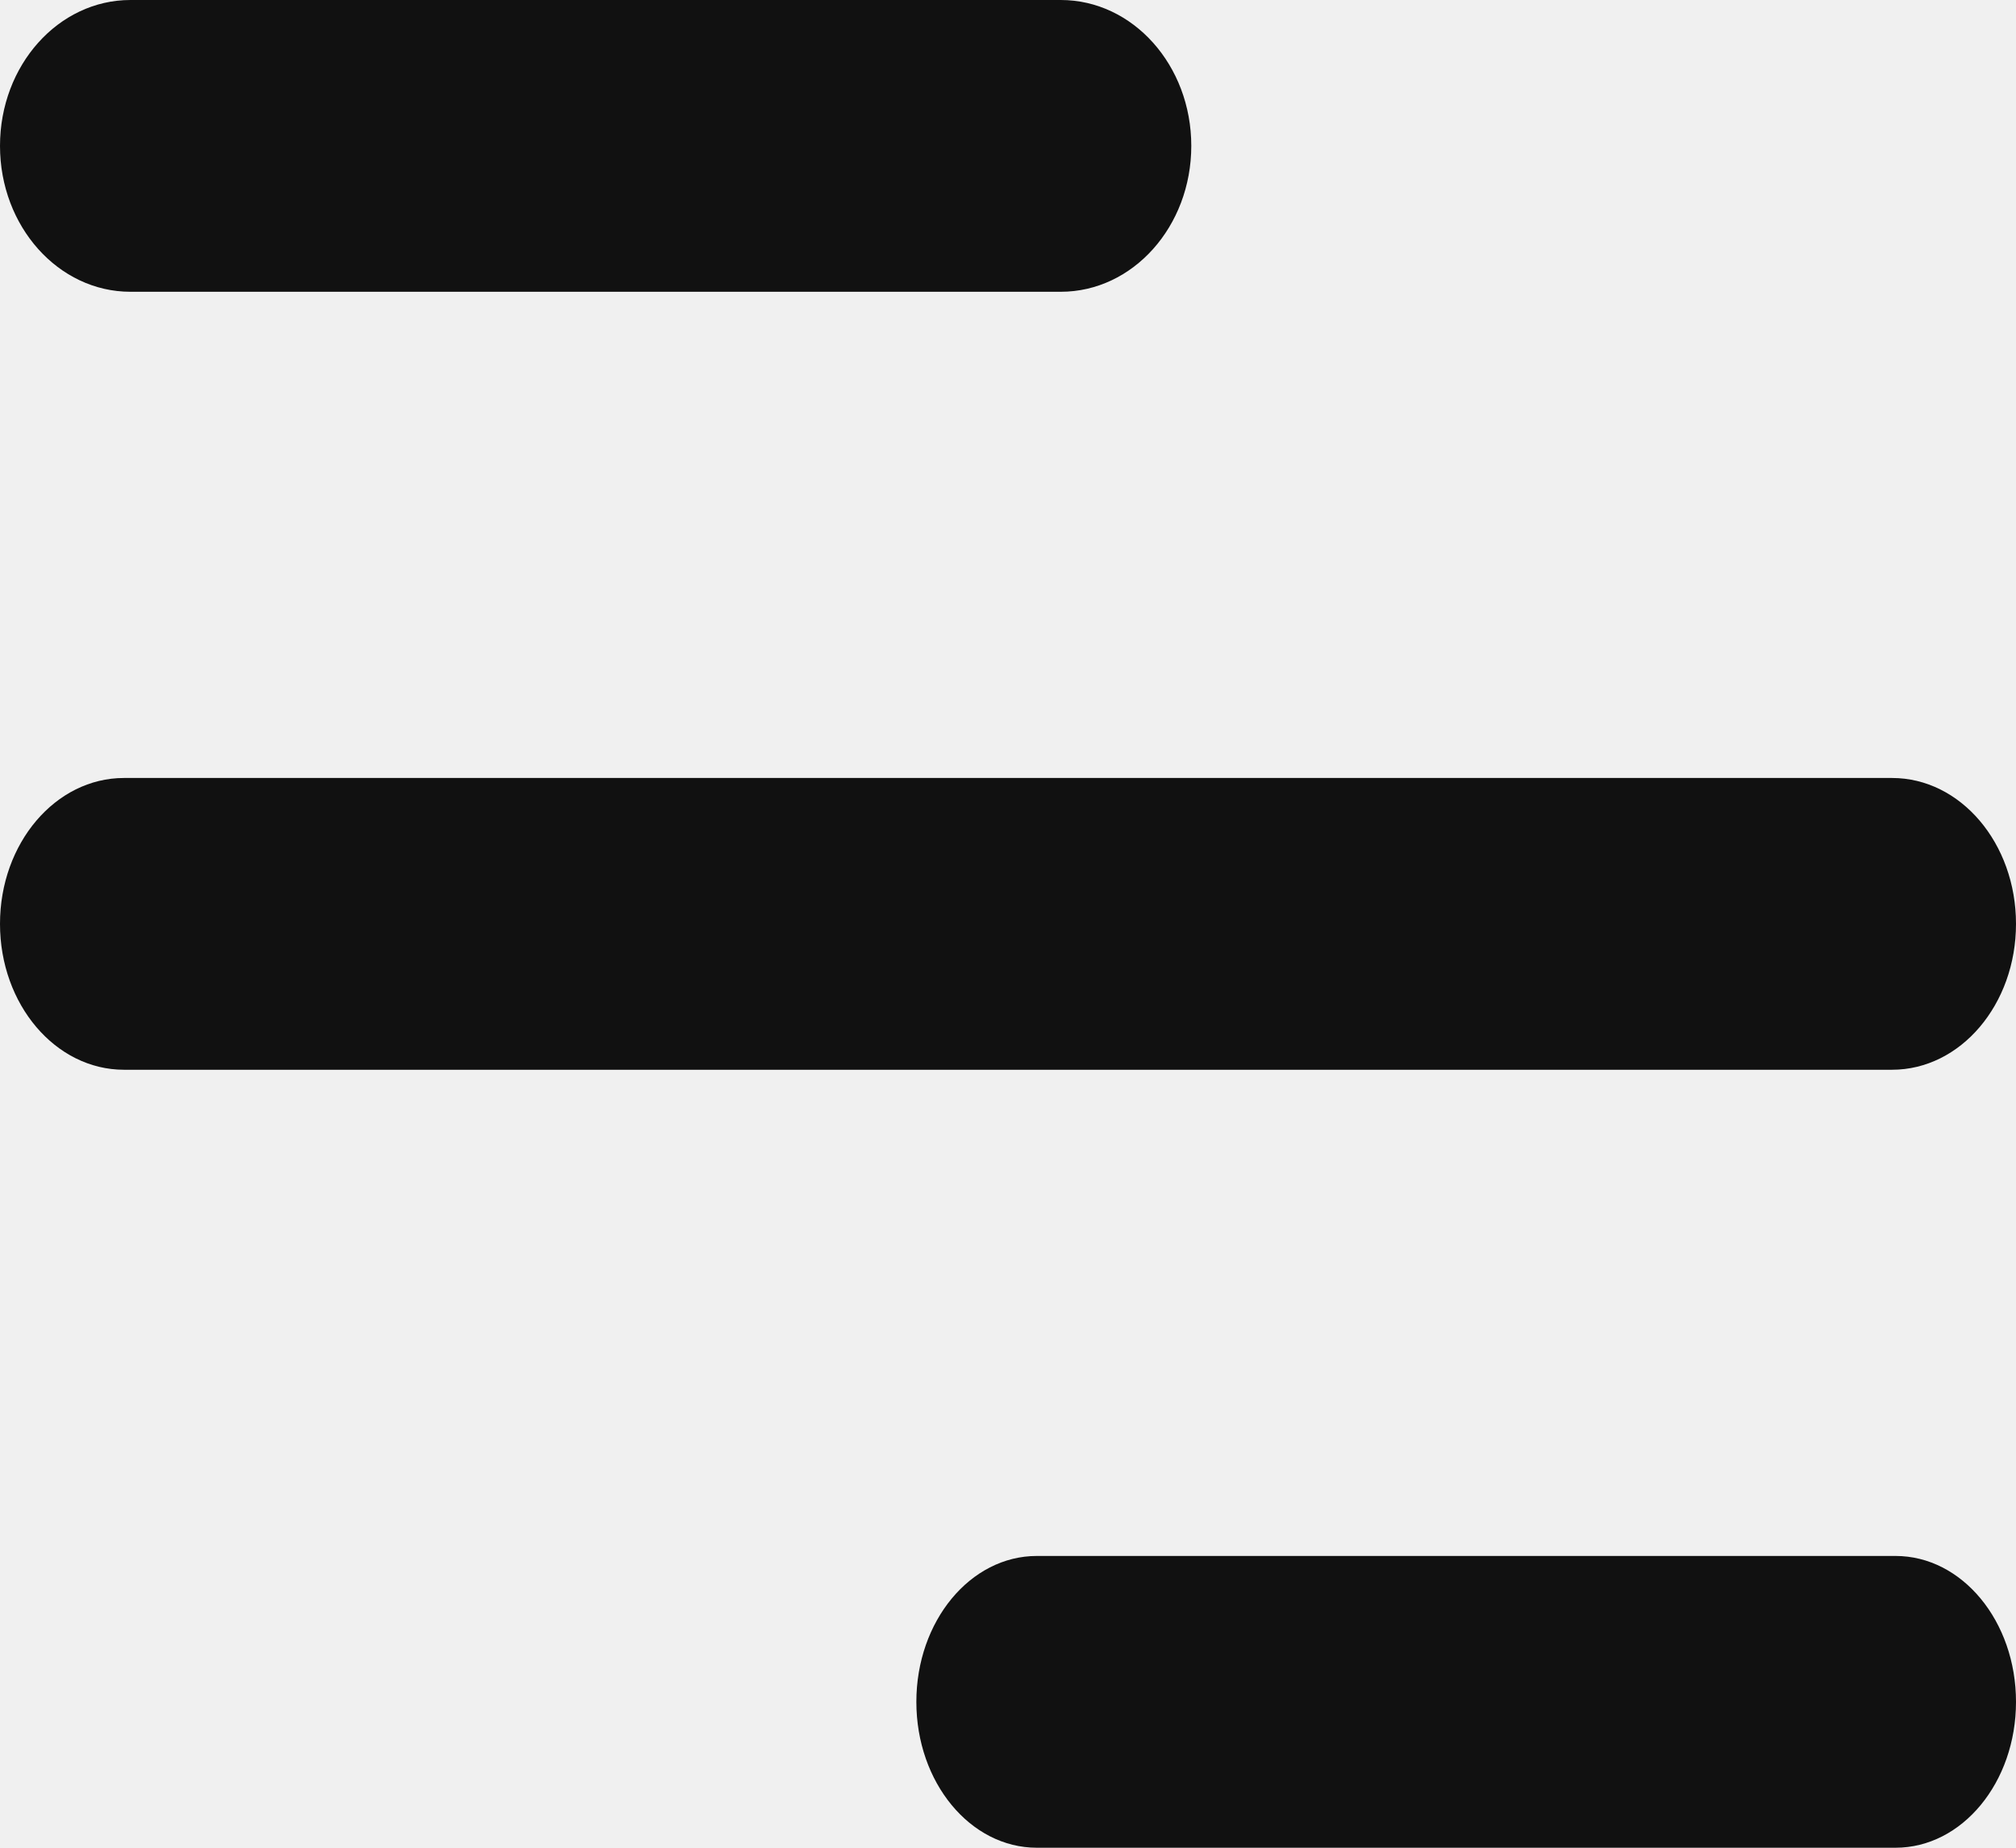
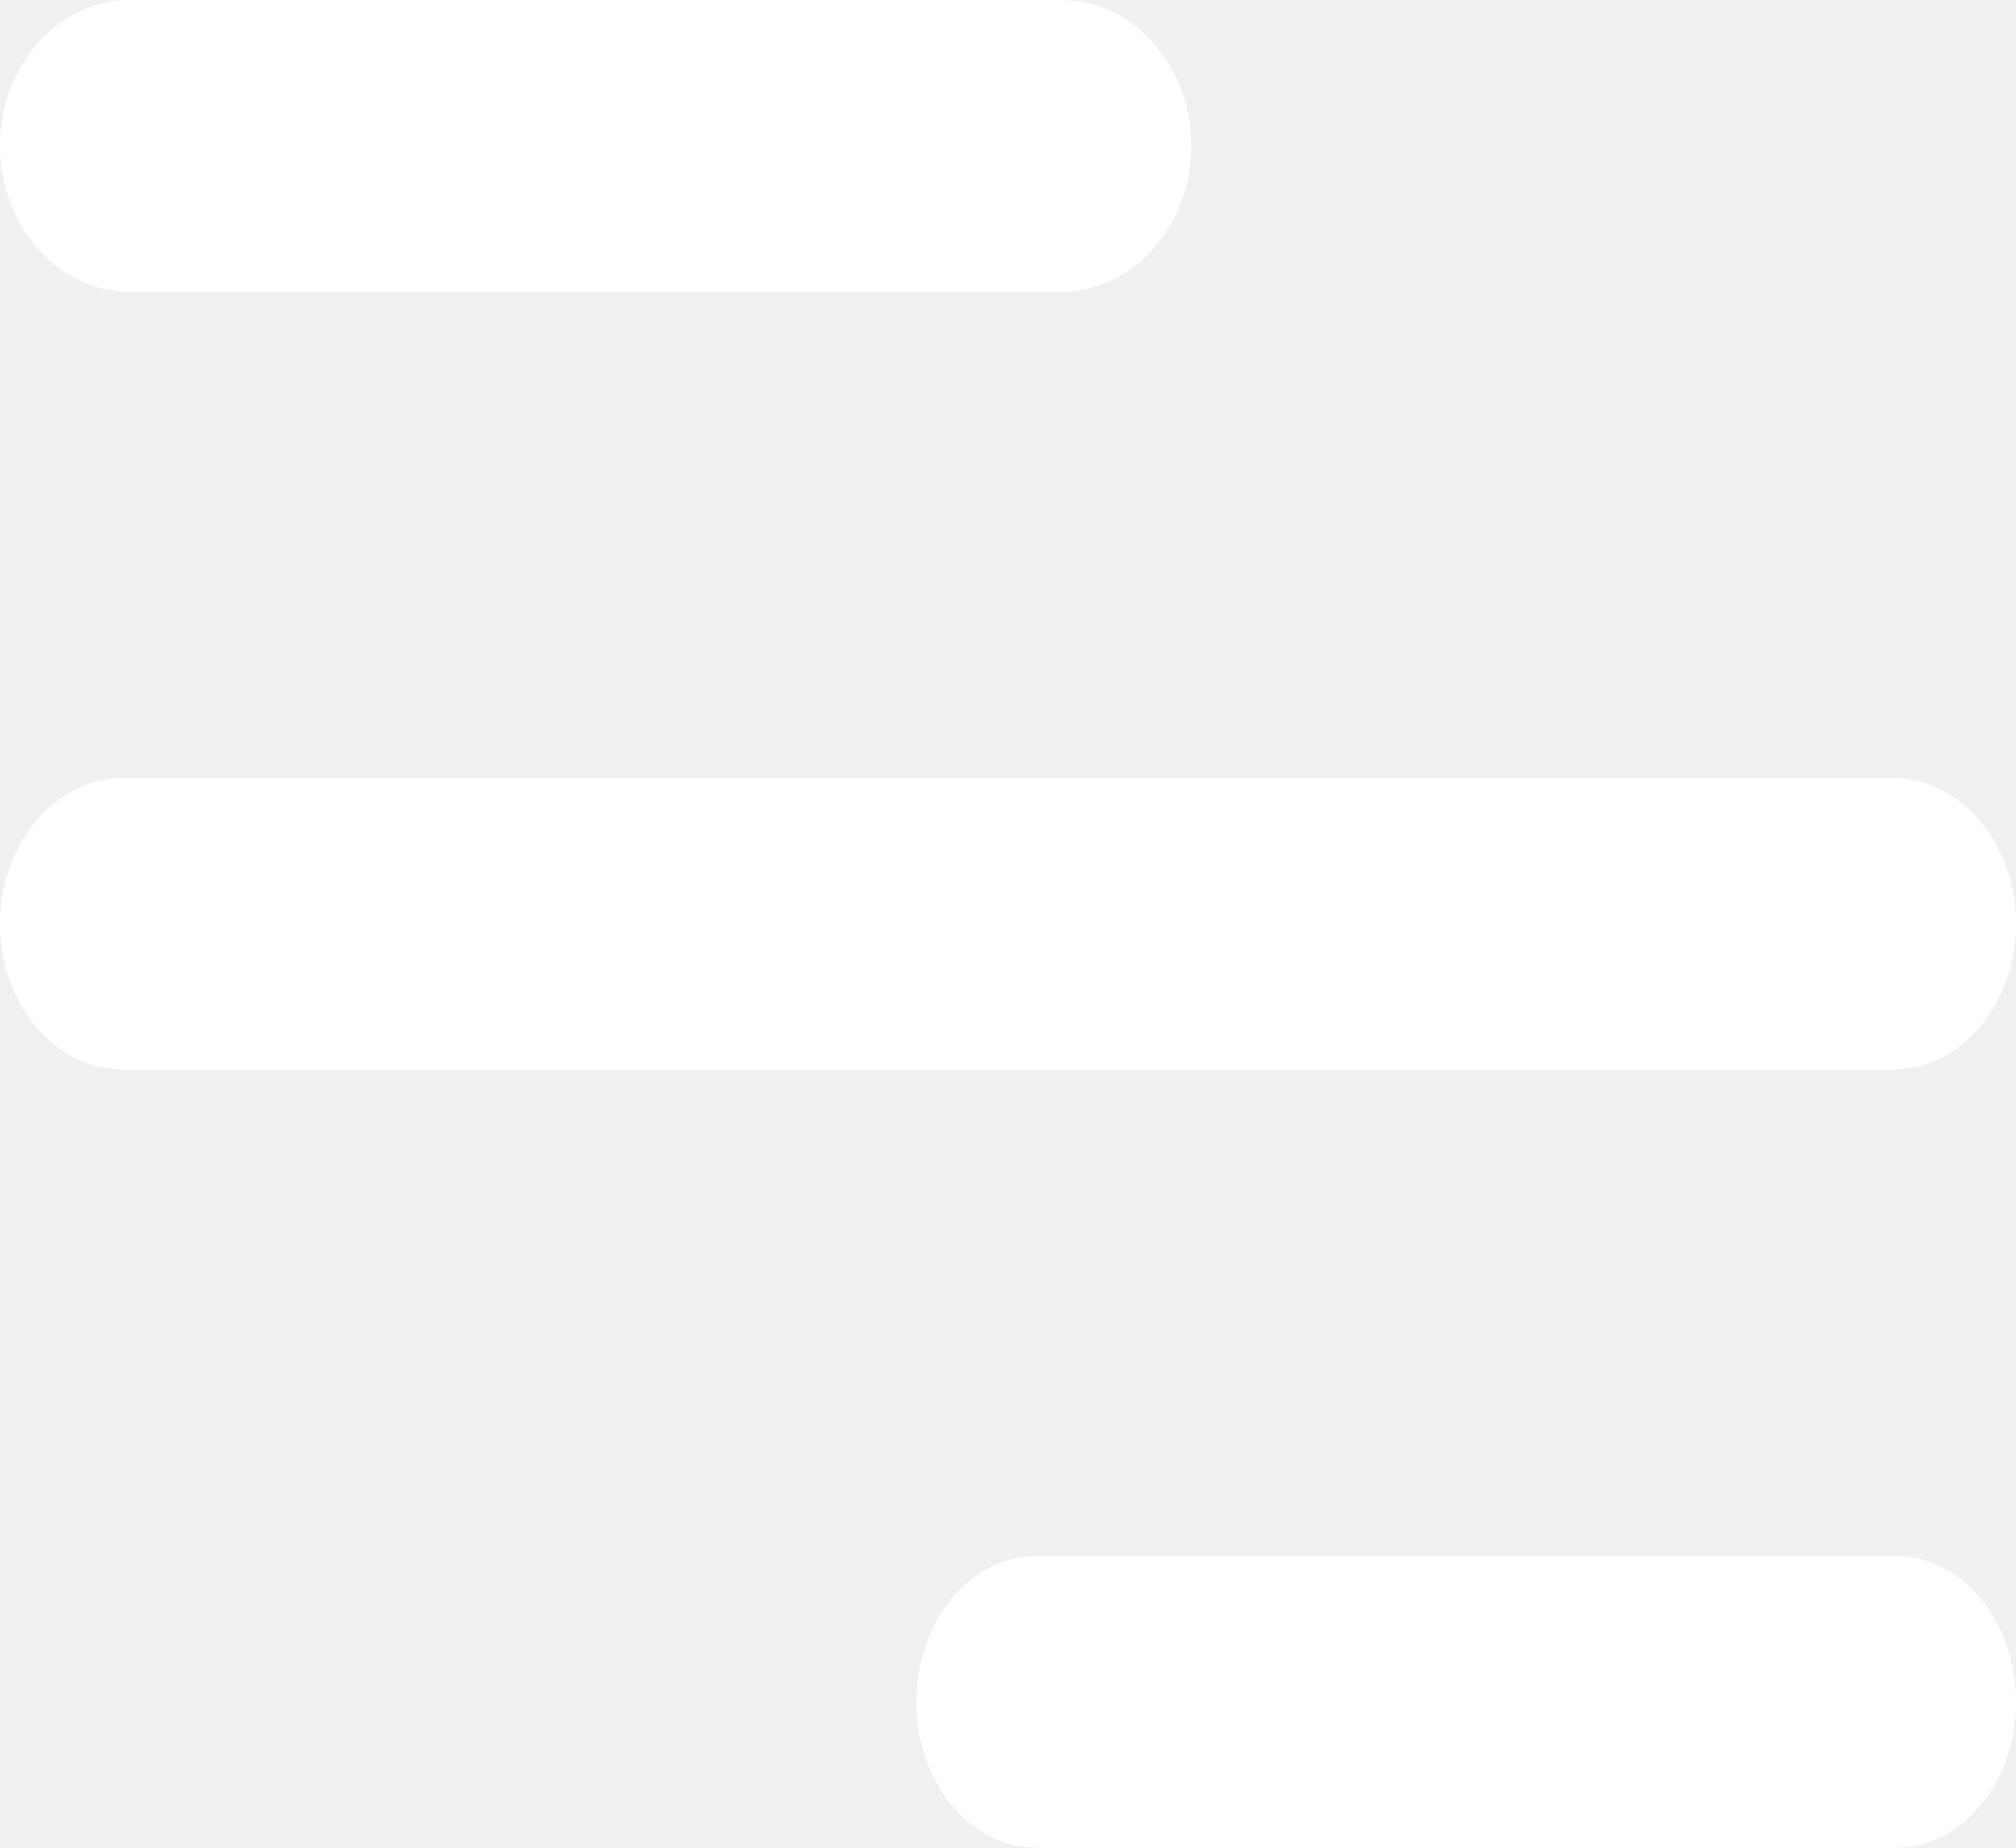
<svg xmlns="http://www.w3.org/2000/svg" width="24" height="22" viewBox="0 0 24 22" fill="none">
-   <g clip-path="url(#clip0_494_35)">
-     <path d="M1.553 3.474H12.628C13.487 3.474 14.182 2.696 14.182 1.737C14.182 0.777 13.487 0 12.628 0H1.553C0.695 0 0 0.777 0 1.737C0 2.696 0.695 3.474 1.553 3.474Z" fill="#111111" />
-     <path d="M1.476 12.737H22.524C23.34 12.737 24 11.96 24 11C24 10.04 23.34 9.263 22.524 9.263H1.476C0.661 9.263 0 10.04 0 11C0 11.96 0.661 12.737 1.476 12.737Z" fill="#111111" />
-     <path d="M22.566 18.526H12.343C11.551 18.526 10.909 19.303 10.909 20.263C10.909 21.223 11.551 22 12.343 22H22.566C23.358 22 24 21.223 24 20.263C24 19.303 23.358 18.526 22.566 18.526Z" fill="#111111" />
+   <g clip-path="url(#clip0_494_128)">
+     <path d="M1.553 3.474H12.628C13.487 3.474 14.182 2.696 14.182 1.737C14.182 0.777 13.487 0 12.628 0H1.553C0.695 0 0 0.777 0 1.737C0 2.696 0.695 3.474 1.553 3.474Z" fill="white" />
+     <path d="M1.476 12.737H22.524C23.34 12.737 24 11.96 24 11C24 10.04 23.34 9.263 22.524 9.263H1.476C0.661 9.263 0 10.04 0 11C0 11.96 0.661 12.737 1.476 12.737Z" fill="white" />
+     <path d="M22.566 18.526H12.343C11.551 18.526 10.909 19.303 10.909 20.263C10.909 21.223 11.551 22 12.343 22H22.566C23.358 22 24 21.223 24 20.263C24 19.303 23.358 18.526 22.566 18.526Z" fill="white" />
  </g>
  <defs>
-     <clipPath id="clip0_494_35">
+     <clipPath id="clip0_494_128">
      <rect width="24" height="22" fill="white" />
    </clipPath>
  </defs>
</svg>
